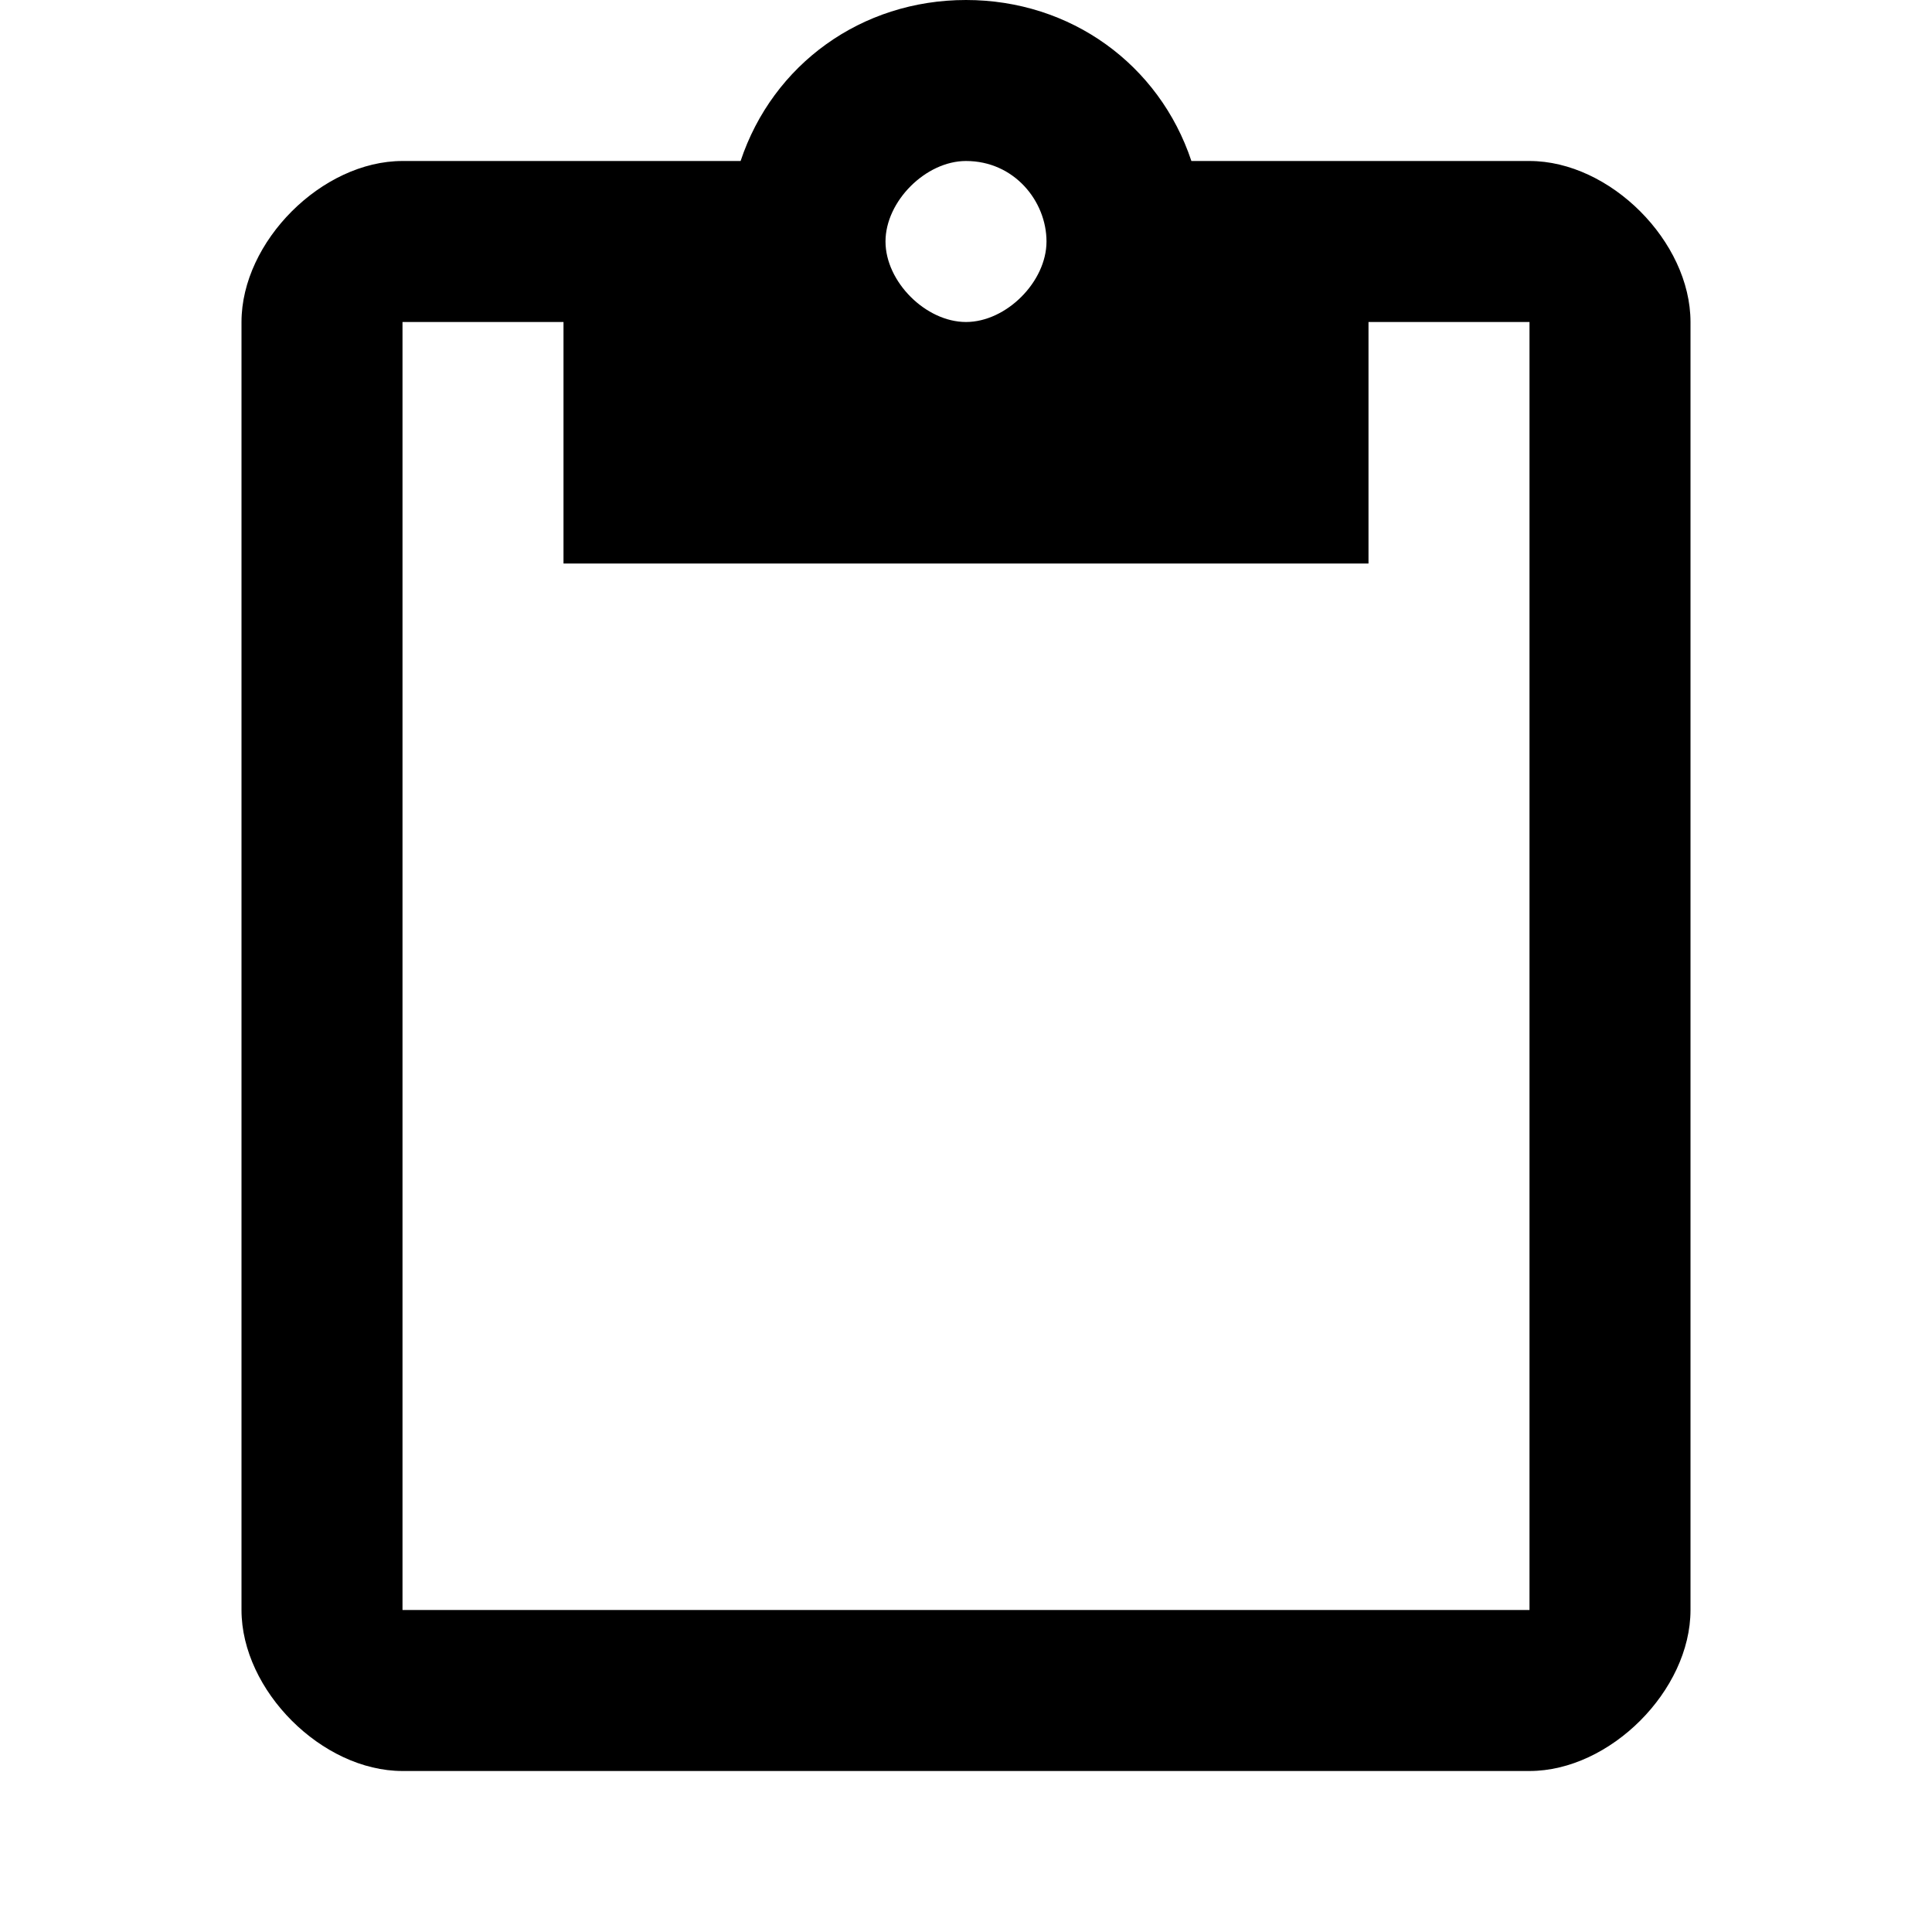
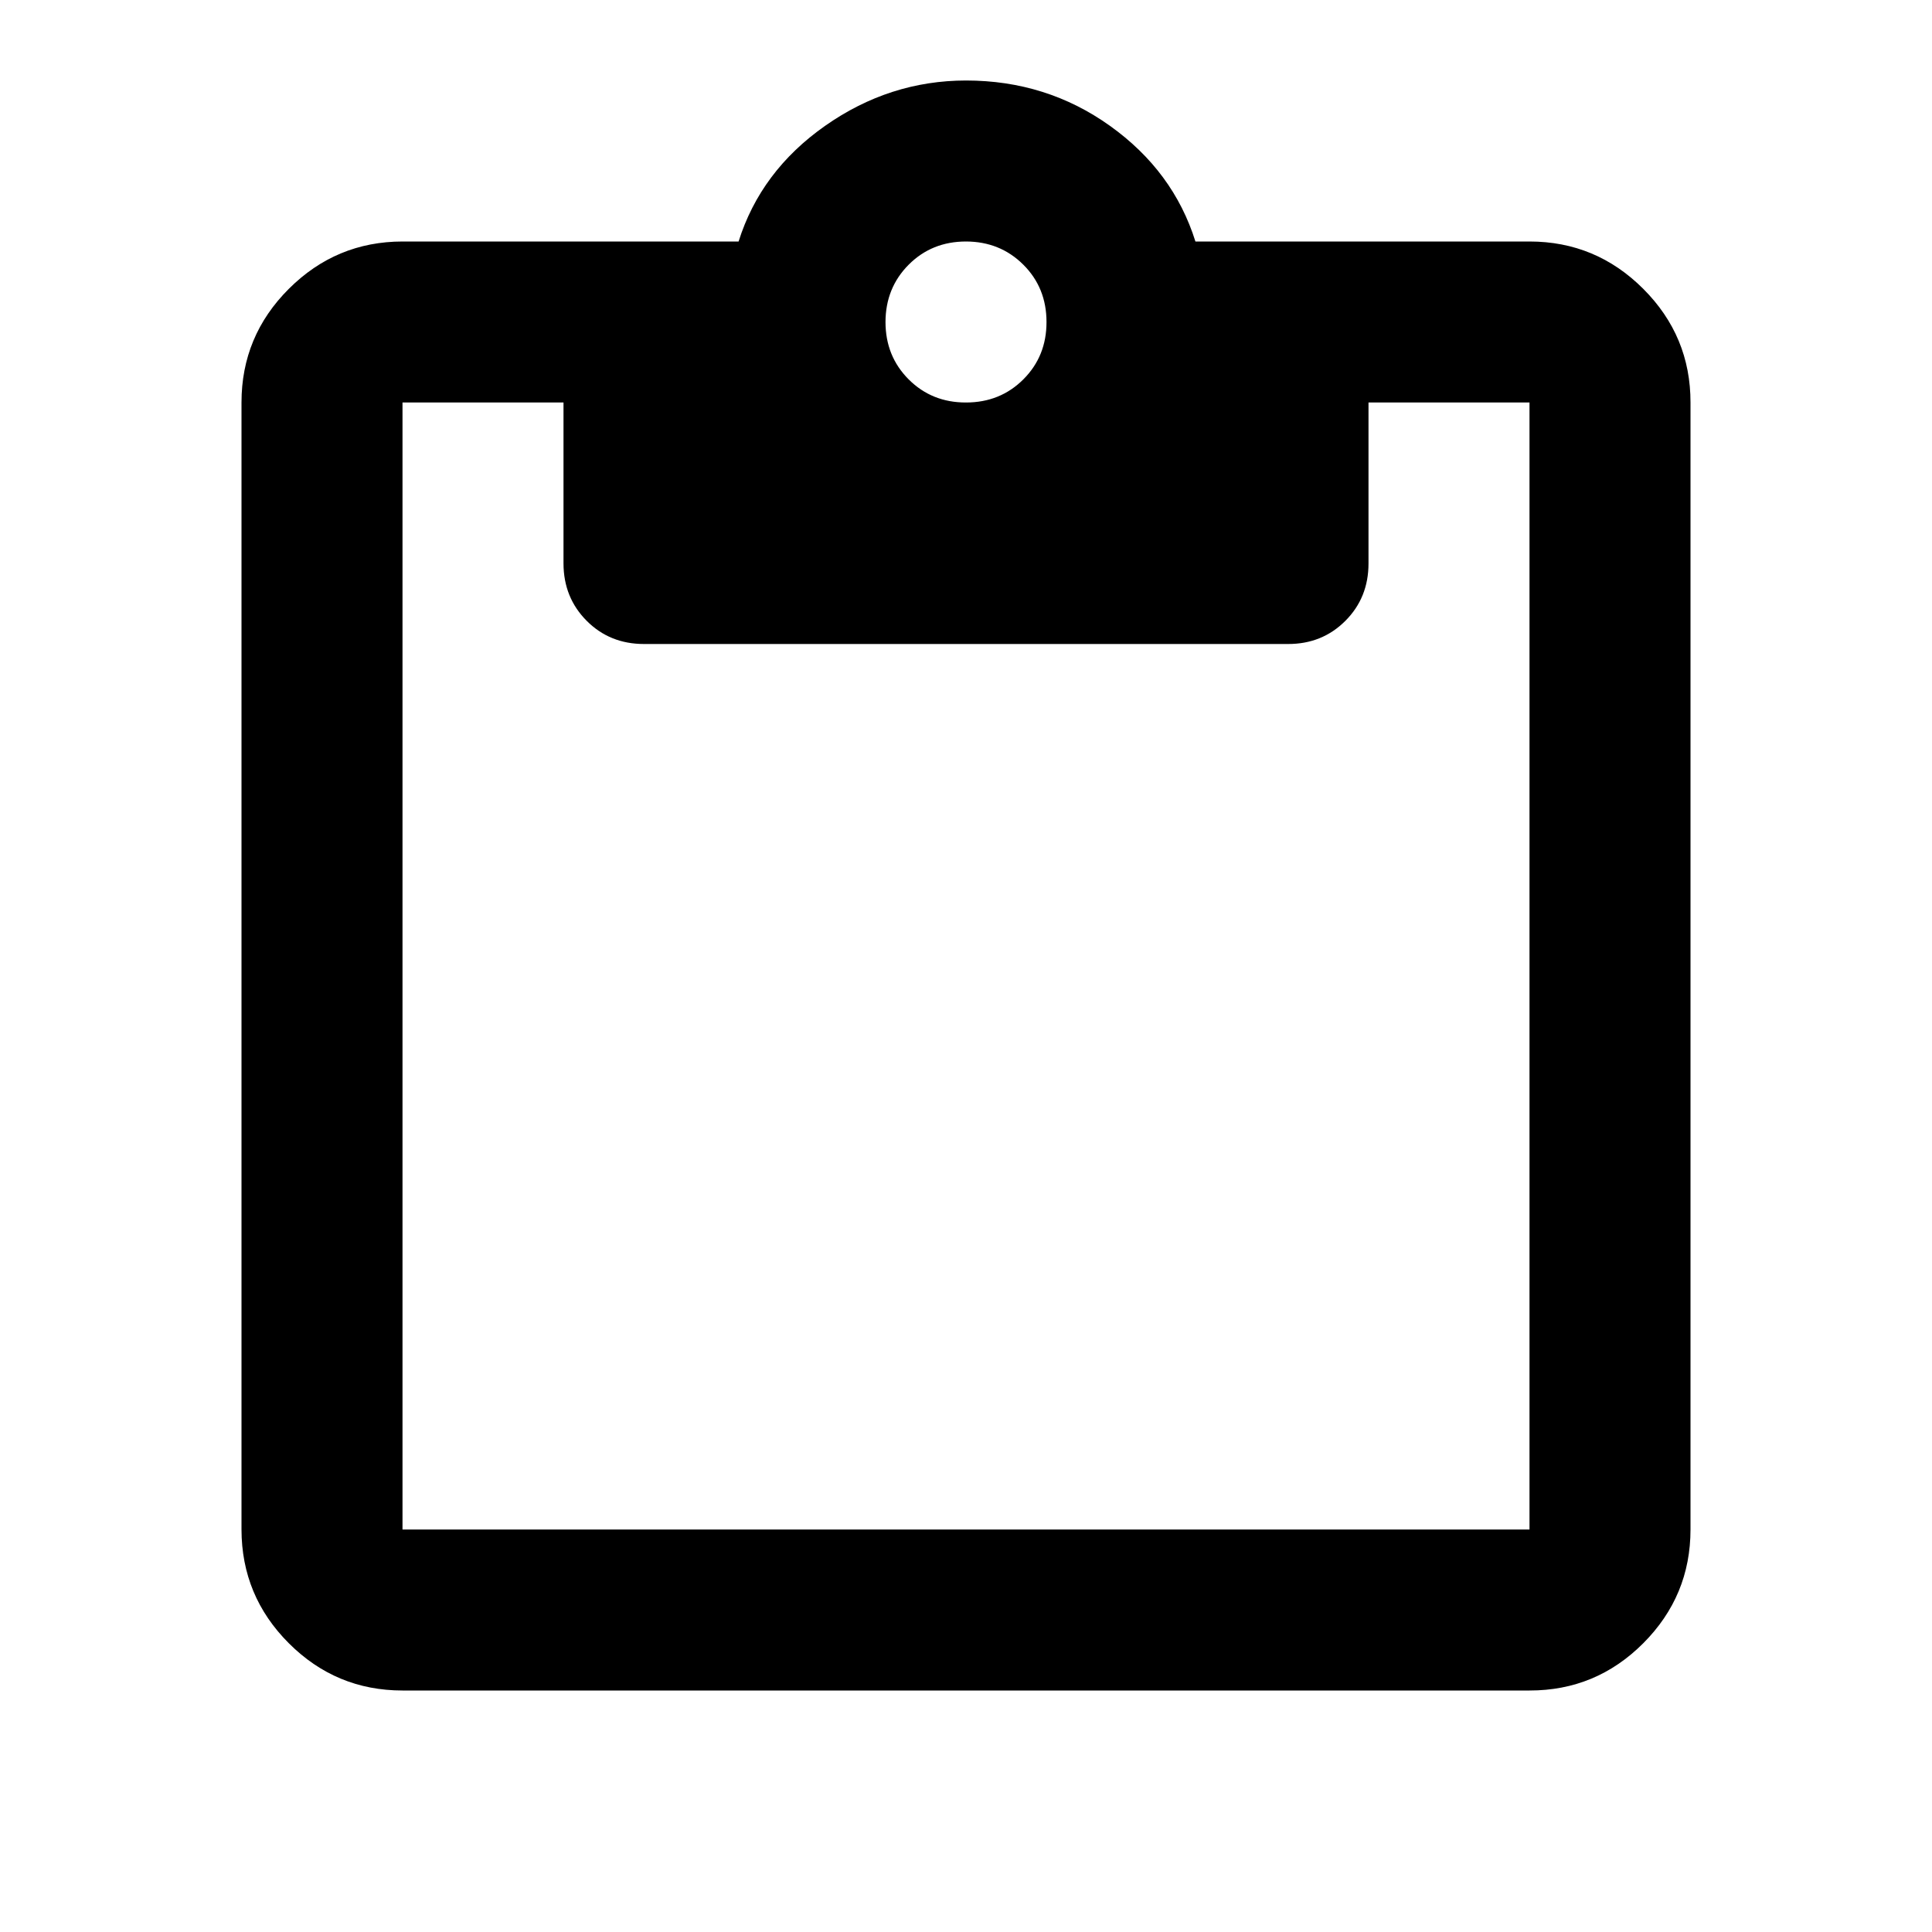
<svg class="icon" viewBox="0 0 24 24">
-   <path d="M19 2h-4.2C14.4.8 13.3 0 12 0c-1.3 0-2.4.8-2.8 2H5C4 2 3 3 3 4v16c0 1 1 2 2 2h14c1 0 2-1 2-2V4c0-1-1-2-2-2zm-7 0c.6 0 1 .5 1 1s-.5 1-1 1-1-.5-1-1 .5-1 1-1zm7 18H5V4h2v3h10V4h2v16z" />
+   <path d="M5 21q-.825 0-1.412-.587T3 19V5q0-.825.588-1.412T5 3h4.175q.275-.875 1.075-1.437T12 1q1 0 1.788.563T14.85 3H19q.825 0 1.413.588T21 5v14q0 .825-.587 1.413T19 21H5Zm0-2h14V5h-2v2q0 .425-.288.713T16 8H8q-.425 0-.712-.288T7 7V5H5v14Zm7-14q.425 0 .713-.288T13 4q0-.425-.288-.712T12 3q-.425 0-.712.288T11 4q0 .425.288.713T12 5Z" />
</svg>
